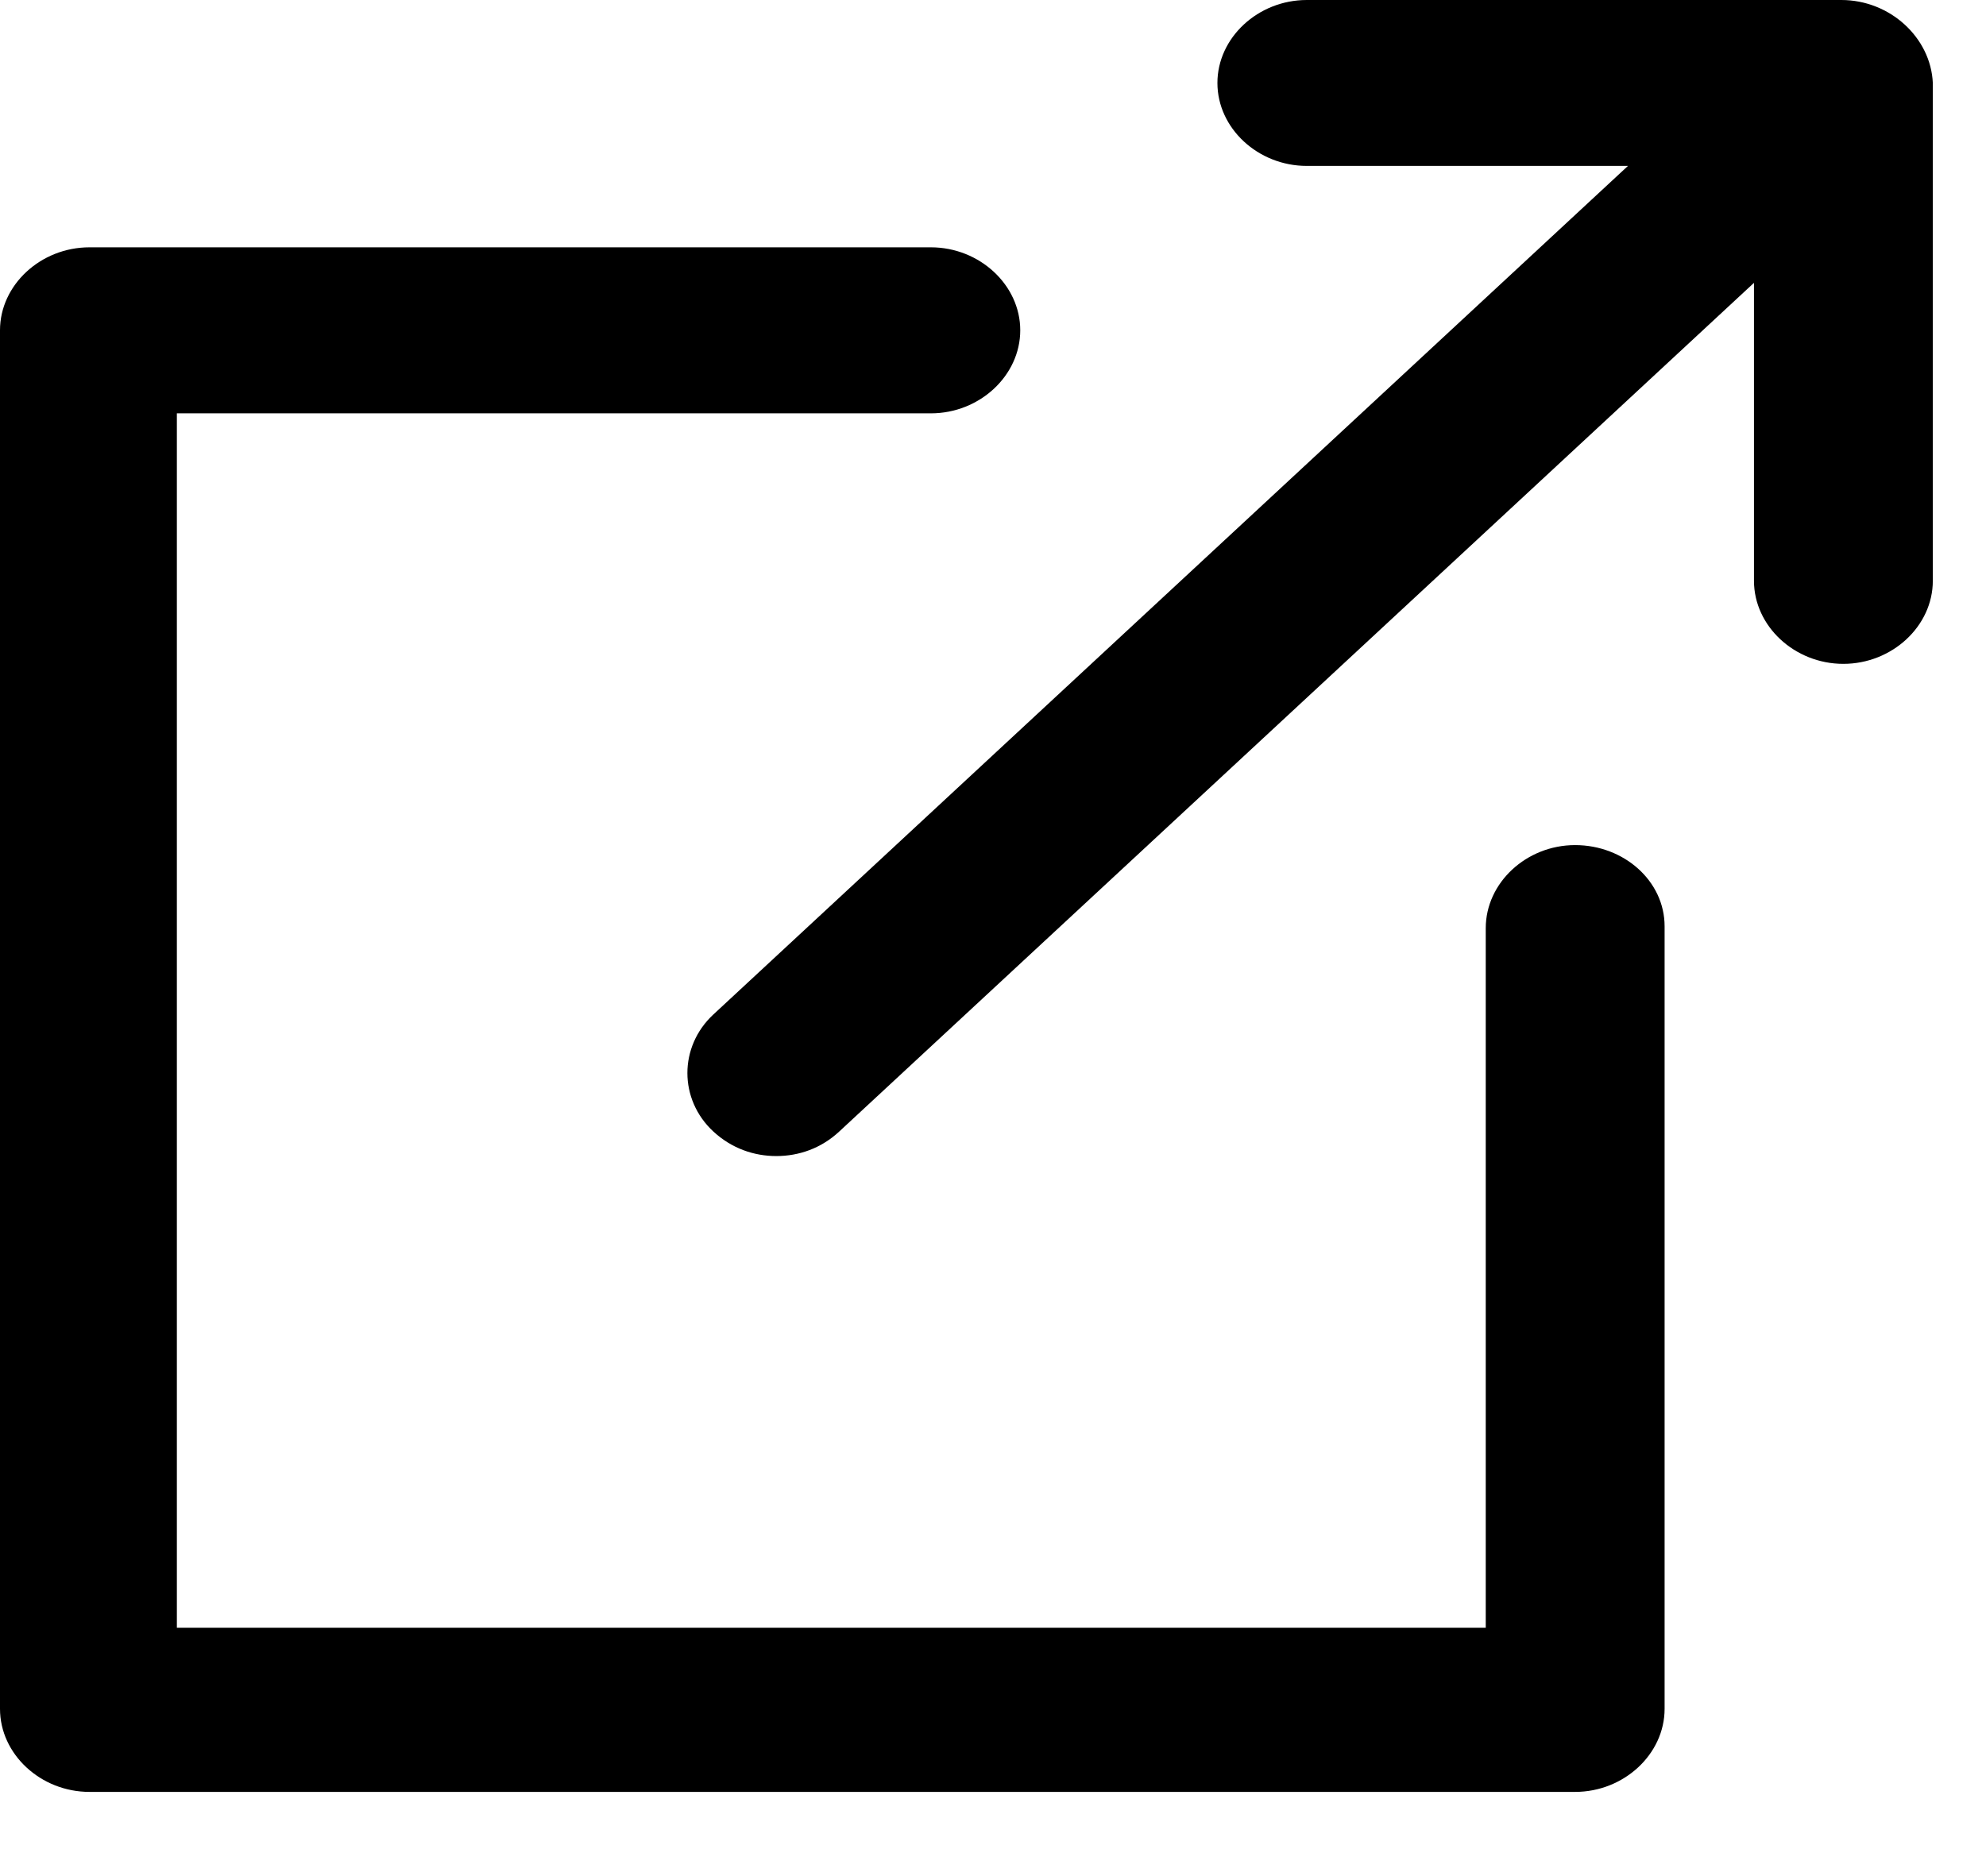
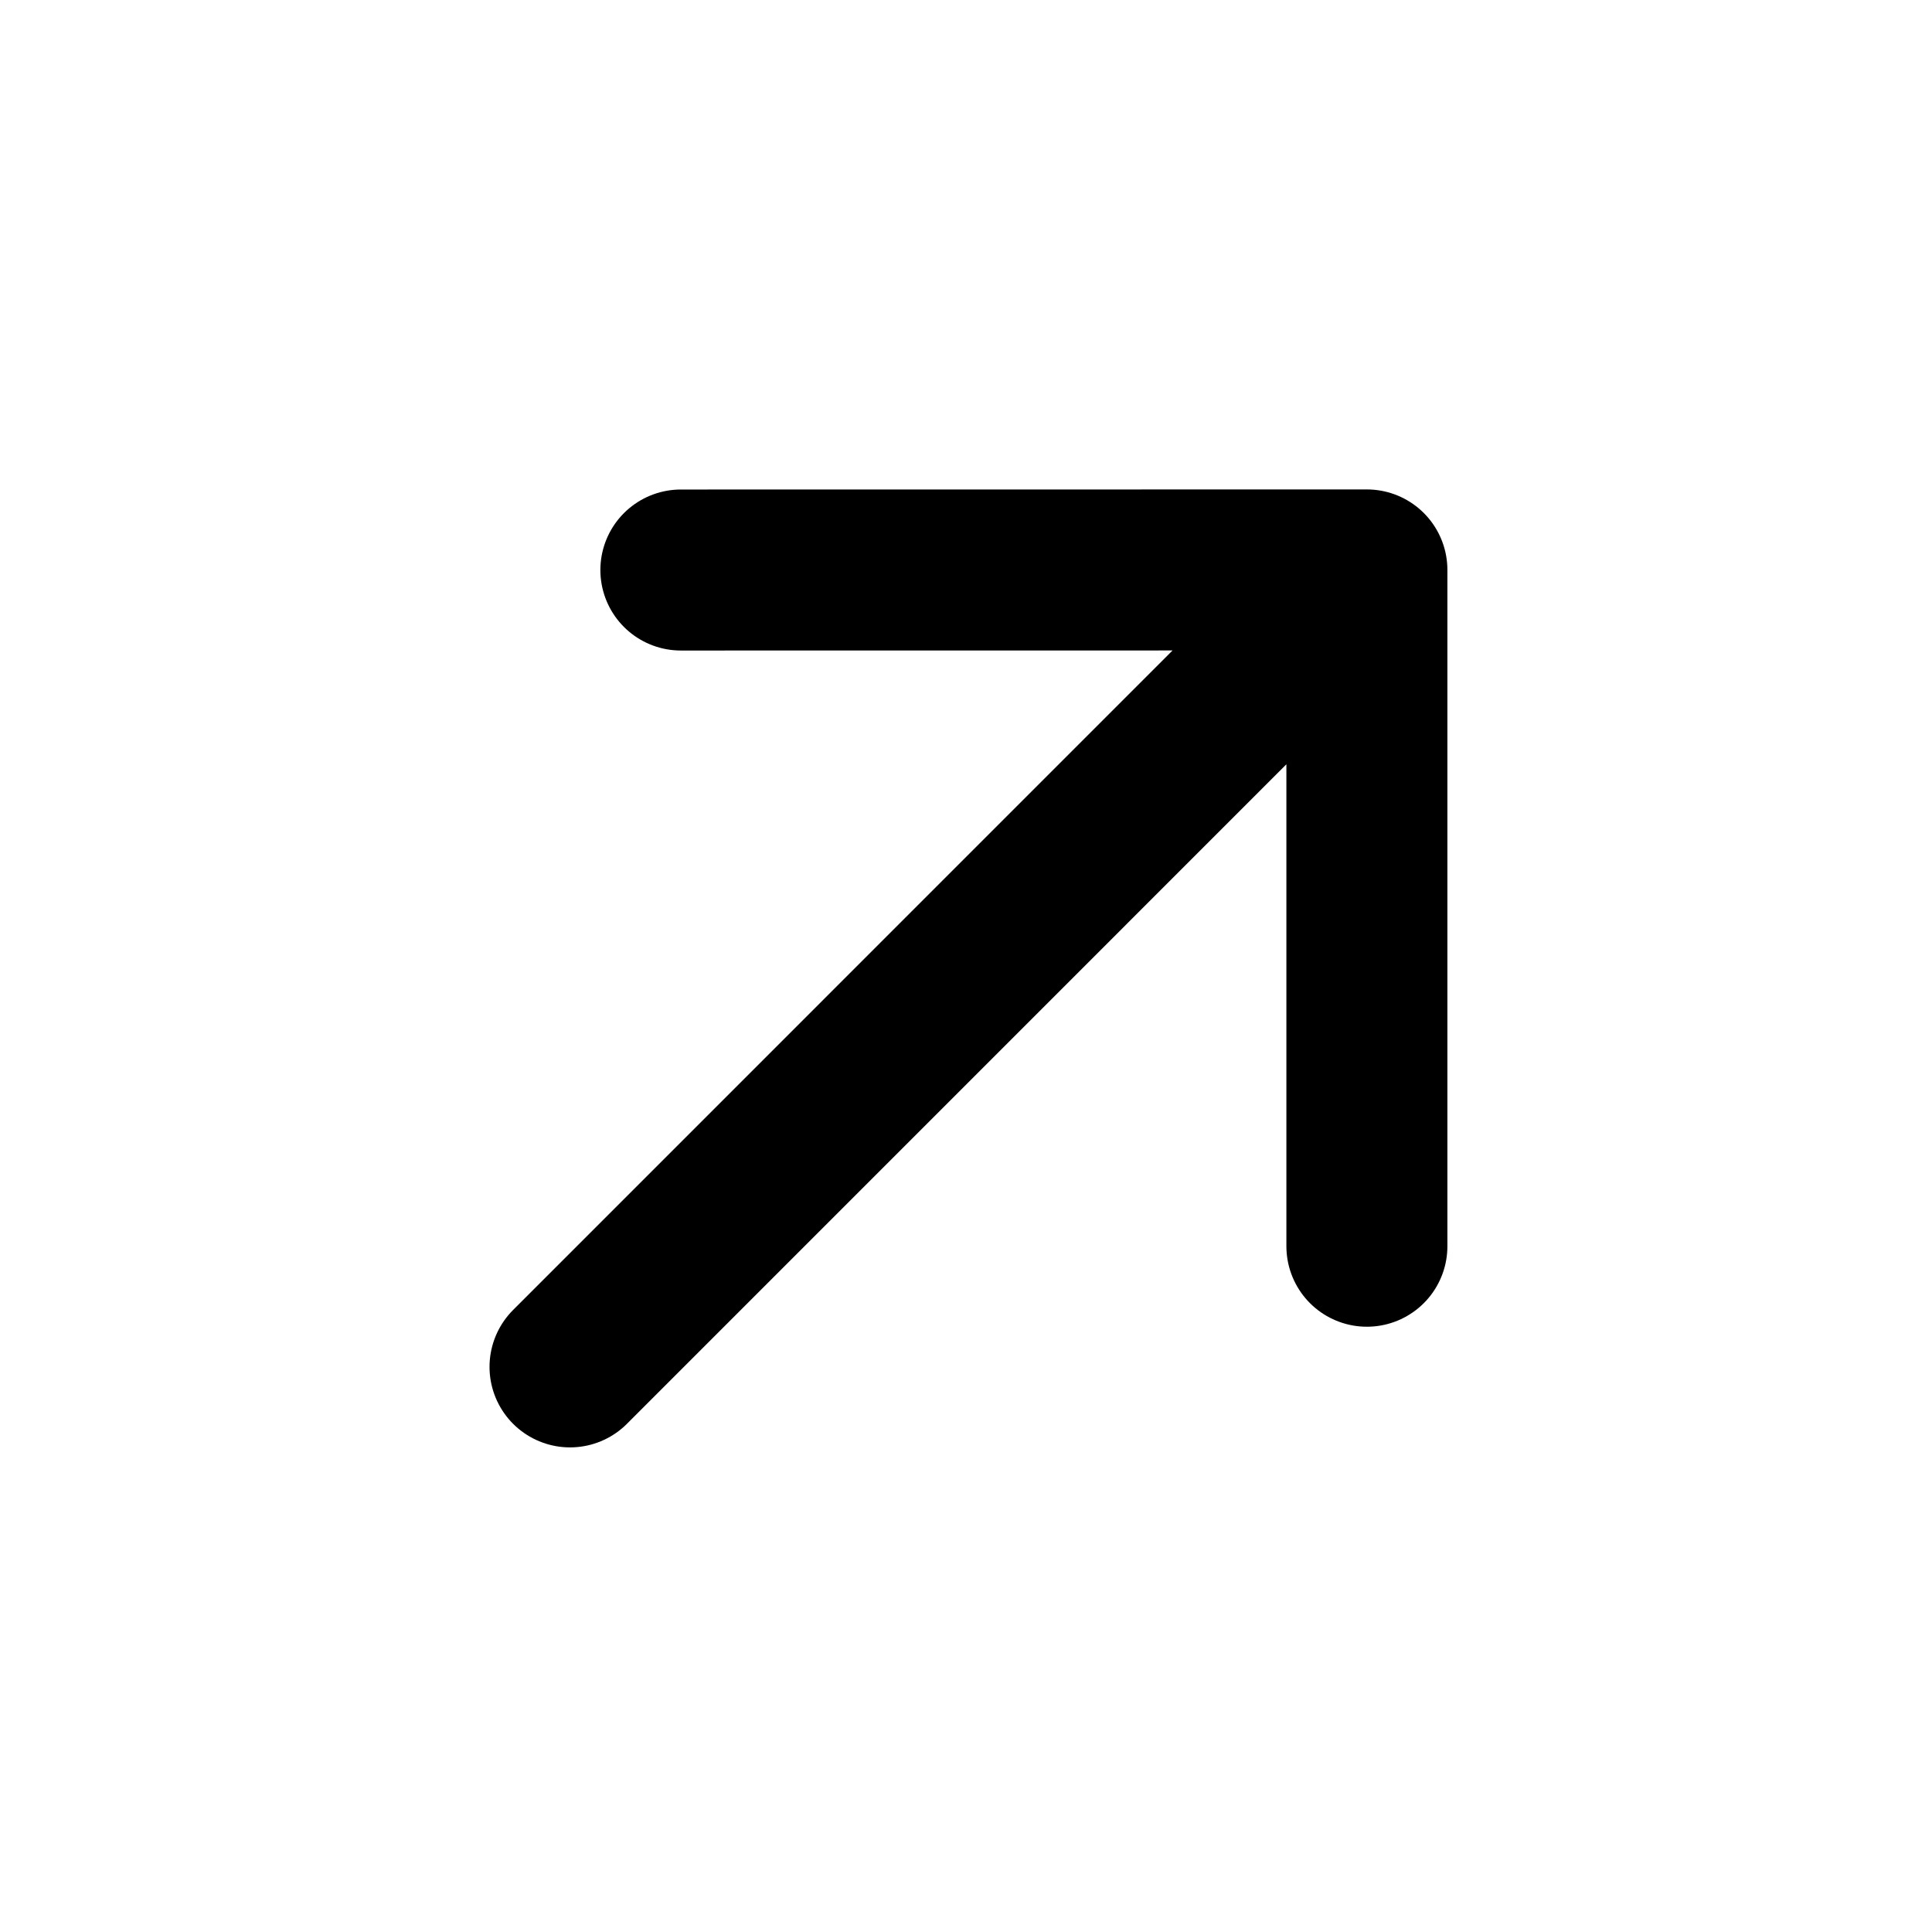
- <svg xmlns="http://www.w3.org/2000/svg" width="18" height="17" viewBox="0 0 18 17" fill="none">
-   <path d="M14.276 7.661C13.834 7.661 13.466 8.003 13.466 8.414V14.756H1.603V3.747H8.437C8.879 3.747 9.247 3.405 9.247 2.994C9.247 2.584 8.879 2.242 8.437 2.242H0.811C0.368 2.242 0 2.584 0 2.994V15.491C0 15.902 0.368 16.244 0.811 16.244H14.276C14.718 16.244 15.087 15.902 15.087 15.491V8.397C15.087 7.986 14.718 7.661 14.276 7.661Z" fill="currentColor" />
-   <path d="M16.689 0H11.844C11.402 0 11.034 0.342 11.034 0.752C11.034 1.163 11.402 1.504 11.844 1.504H14.755L6.465 9.197C6.152 9.488 6.152 9.967 6.465 10.257C6.631 10.411 6.834 10.48 7.036 10.48C7.239 10.48 7.442 10.411 7.607 10.257L15.897 2.564V5.265C15.897 5.676 16.265 6.018 16.707 6.018C17.149 6.018 17.518 5.676 17.518 5.265V0.752C17.5 0.342 17.131 0 16.689 0Z" fill="currentColor" />
+ <svg xmlns="http://www.w3.org/2000/svg" width="24" height="24" viewBox="0 0 24 24" fill="none">
+   <path d="M8.458 7.081L16.98 7.08M16.98 7.08L16.98 15.481M16.98 7.08L7.081 16.98" stroke="currentColor" stroke-width="2" stroke-linecap="round" stroke-linejoin="round" />
</svg>
